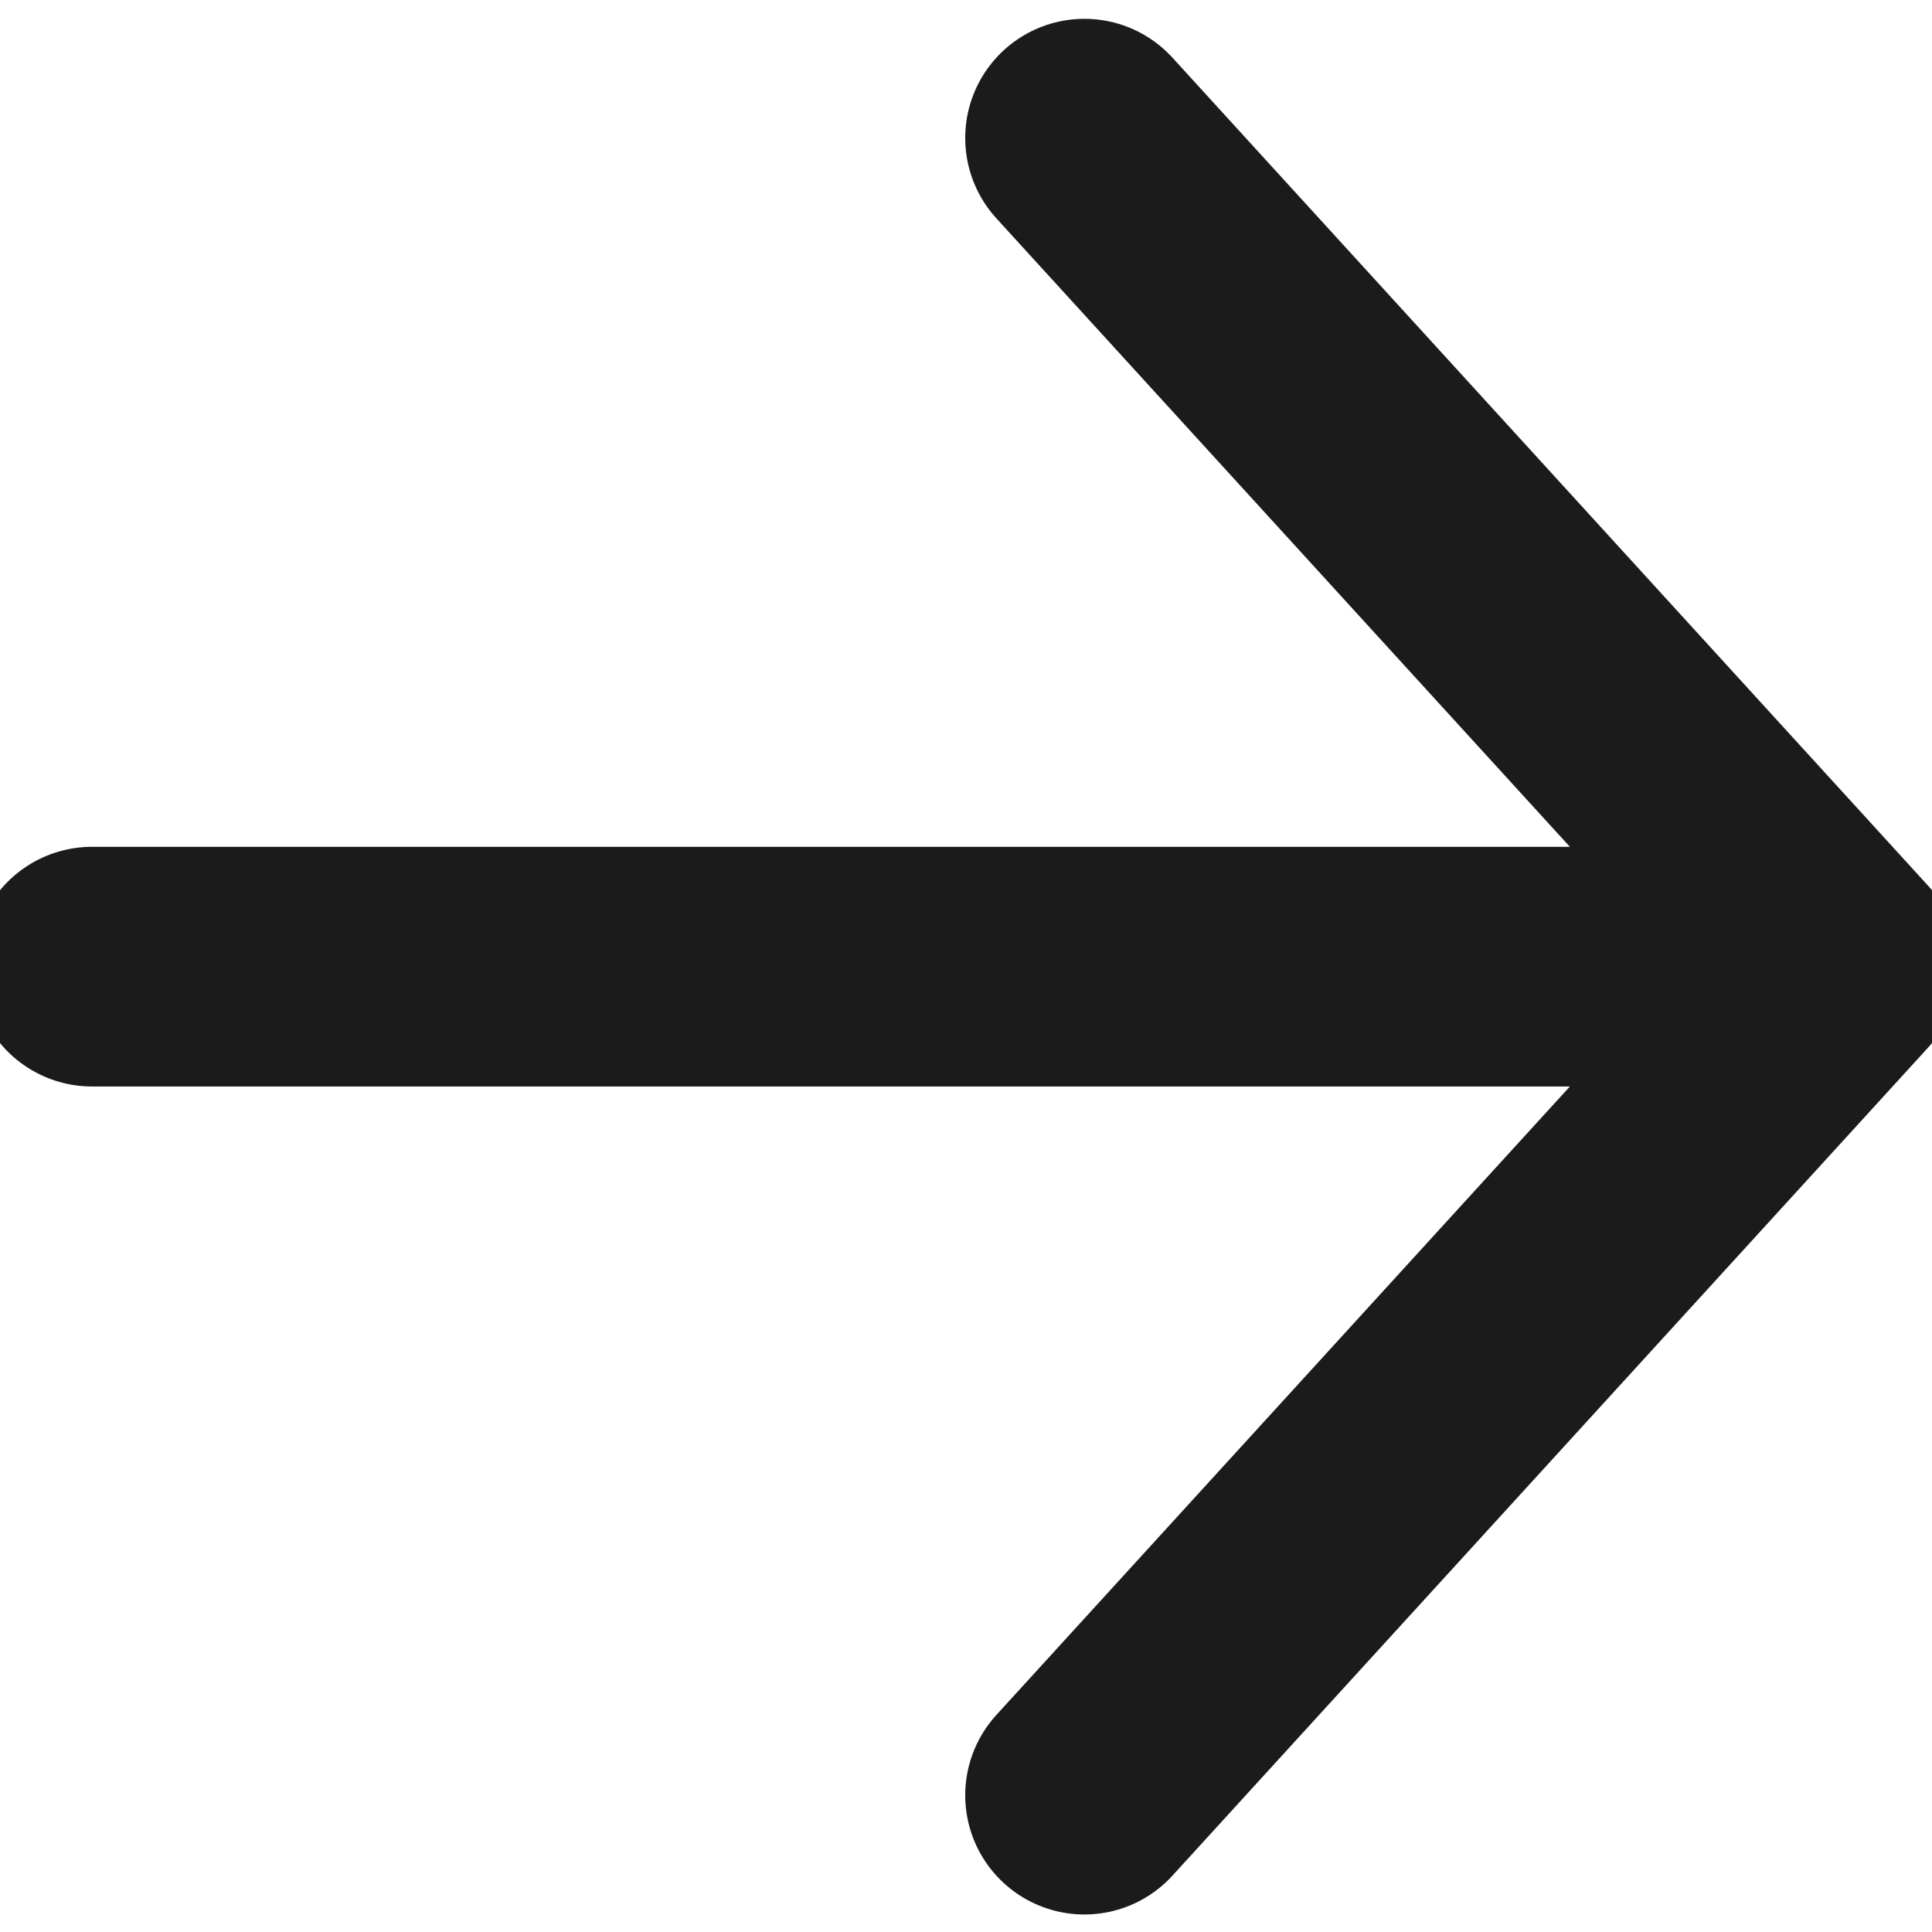
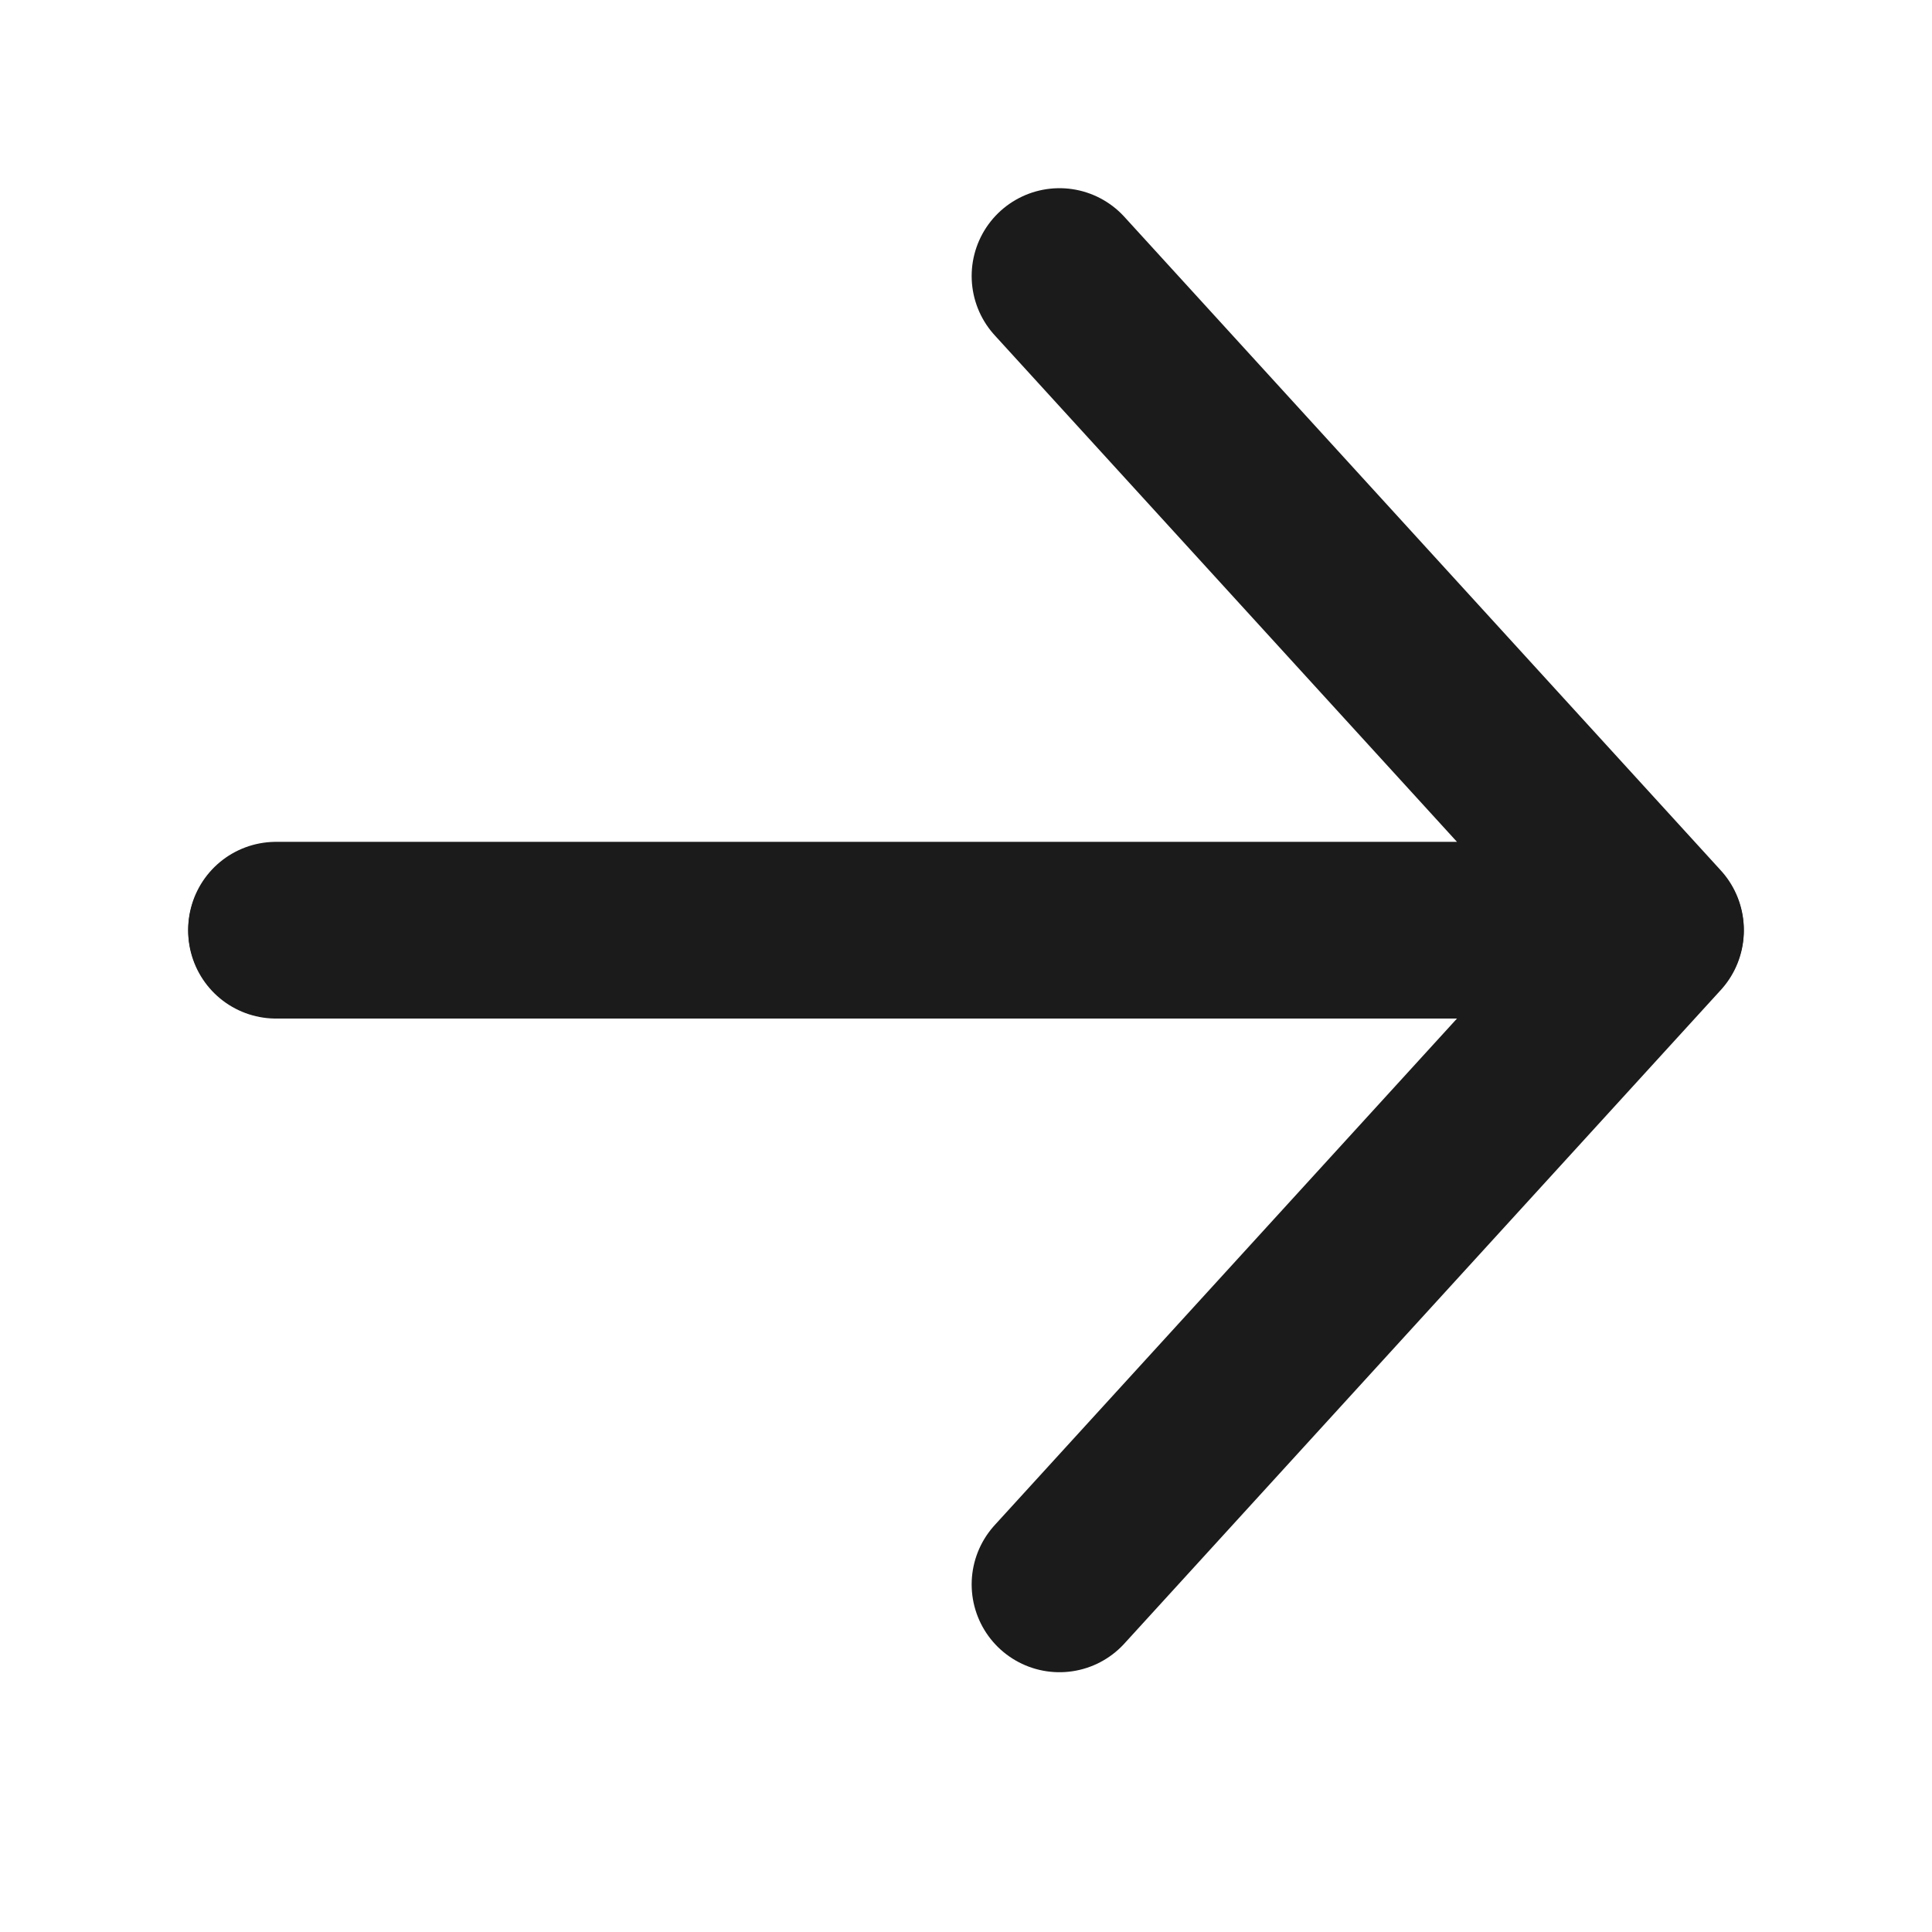
<svg xmlns="http://www.w3.org/2000/svg" width="21px" height="21px" viewBox="0 0 21 21" version="1.1">
  <g id="arrow_crumb_off" stroke="none" stroke-width="1" fill="none" fill-rule="evenodd" stroke-linecap="round" stroke-linejoin="round">
-     <g id="Group" transform="translate(1, 1.5)" stroke="#1B1B1B" stroke-width="2.591">
-       <polyline id="Path-8" points="7.11930515e-15 9 19 9 10.787 0" />
-       <polyline id="Path-8-Copy" transform="translate(9.5, 13.51455) scale(1, -1) translate(-9.5, -13.51455) " points="-5.66907632e-14 18.015 19 18.015 10.787 9.015" />
+     <g id="Group" transform="translate(3, 3)" stroke="#1B1B1B" stroke-width="1.909">
+       <polyline id="Path-8" points="5.62050406e-15 7.105 15 7.105 8.516 0" />
+       <polyline id="Path-8-Copy" transform="translate(7.5, 10.66938) scale(1, -1) translate(-7.5, -10.66938) " points="-4.47558657e-14 14.222 15 14.222 8.516 7.117" />
    </g>
  </g>
</svg>
